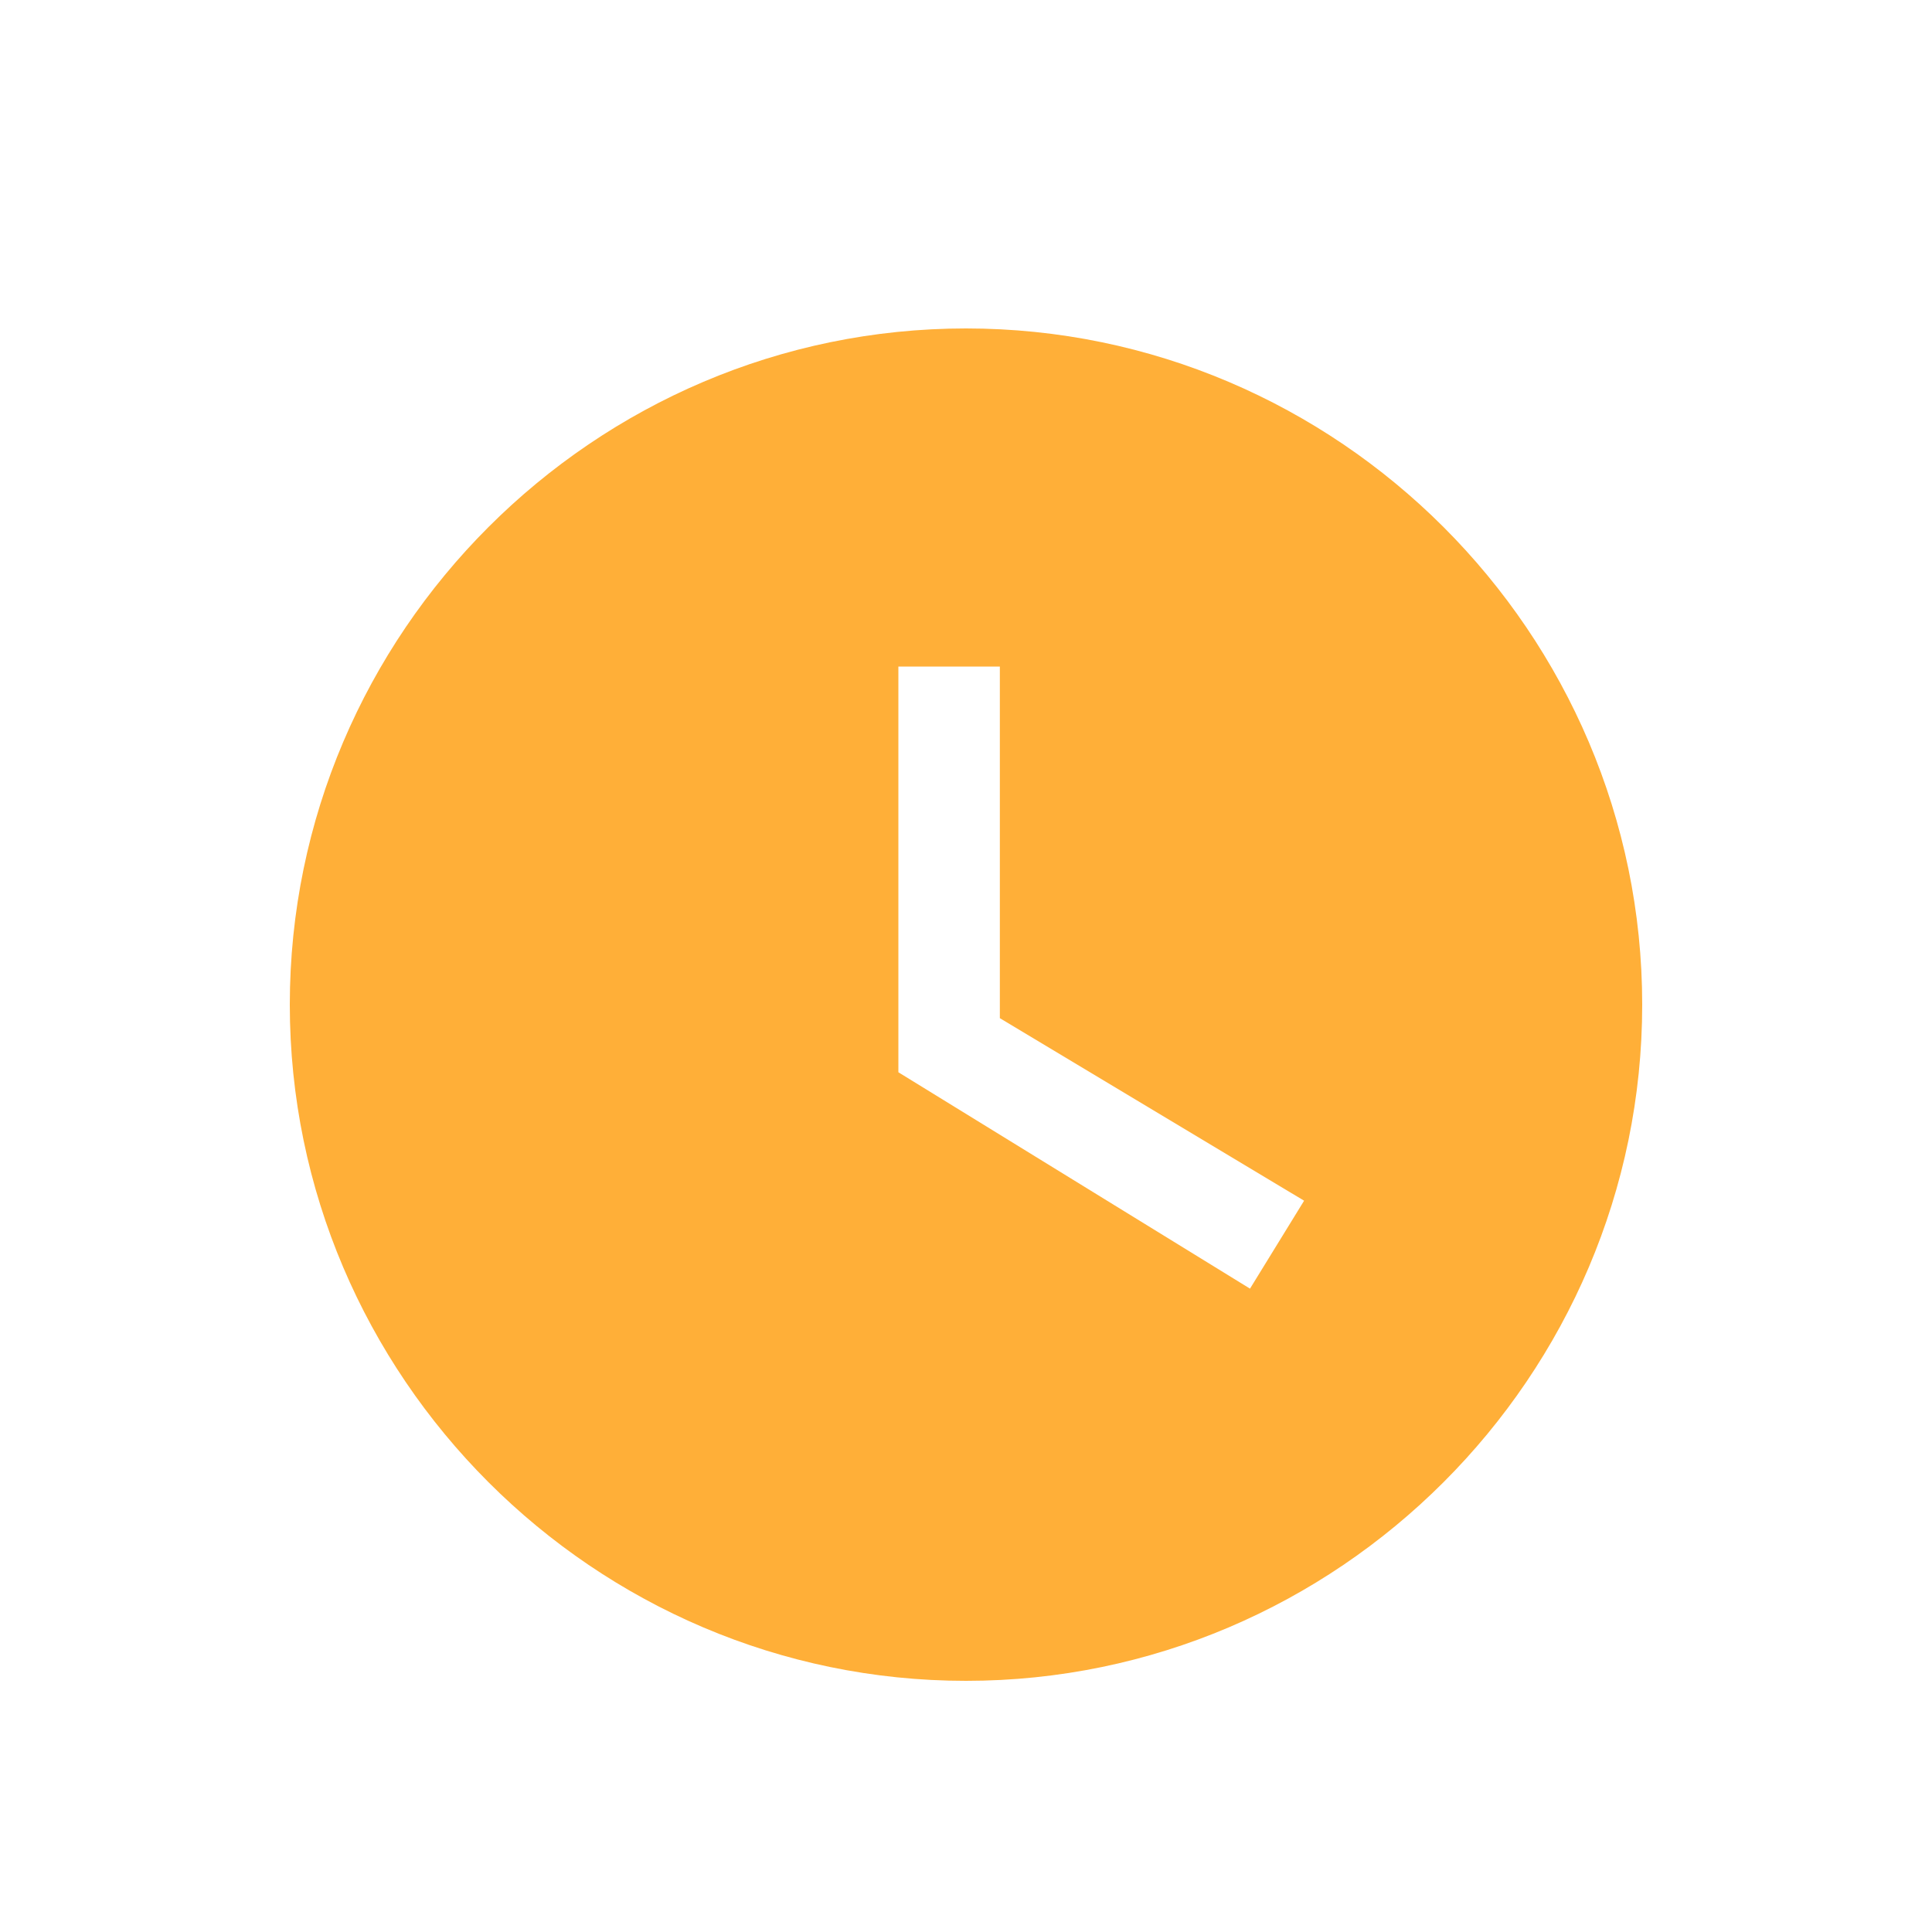
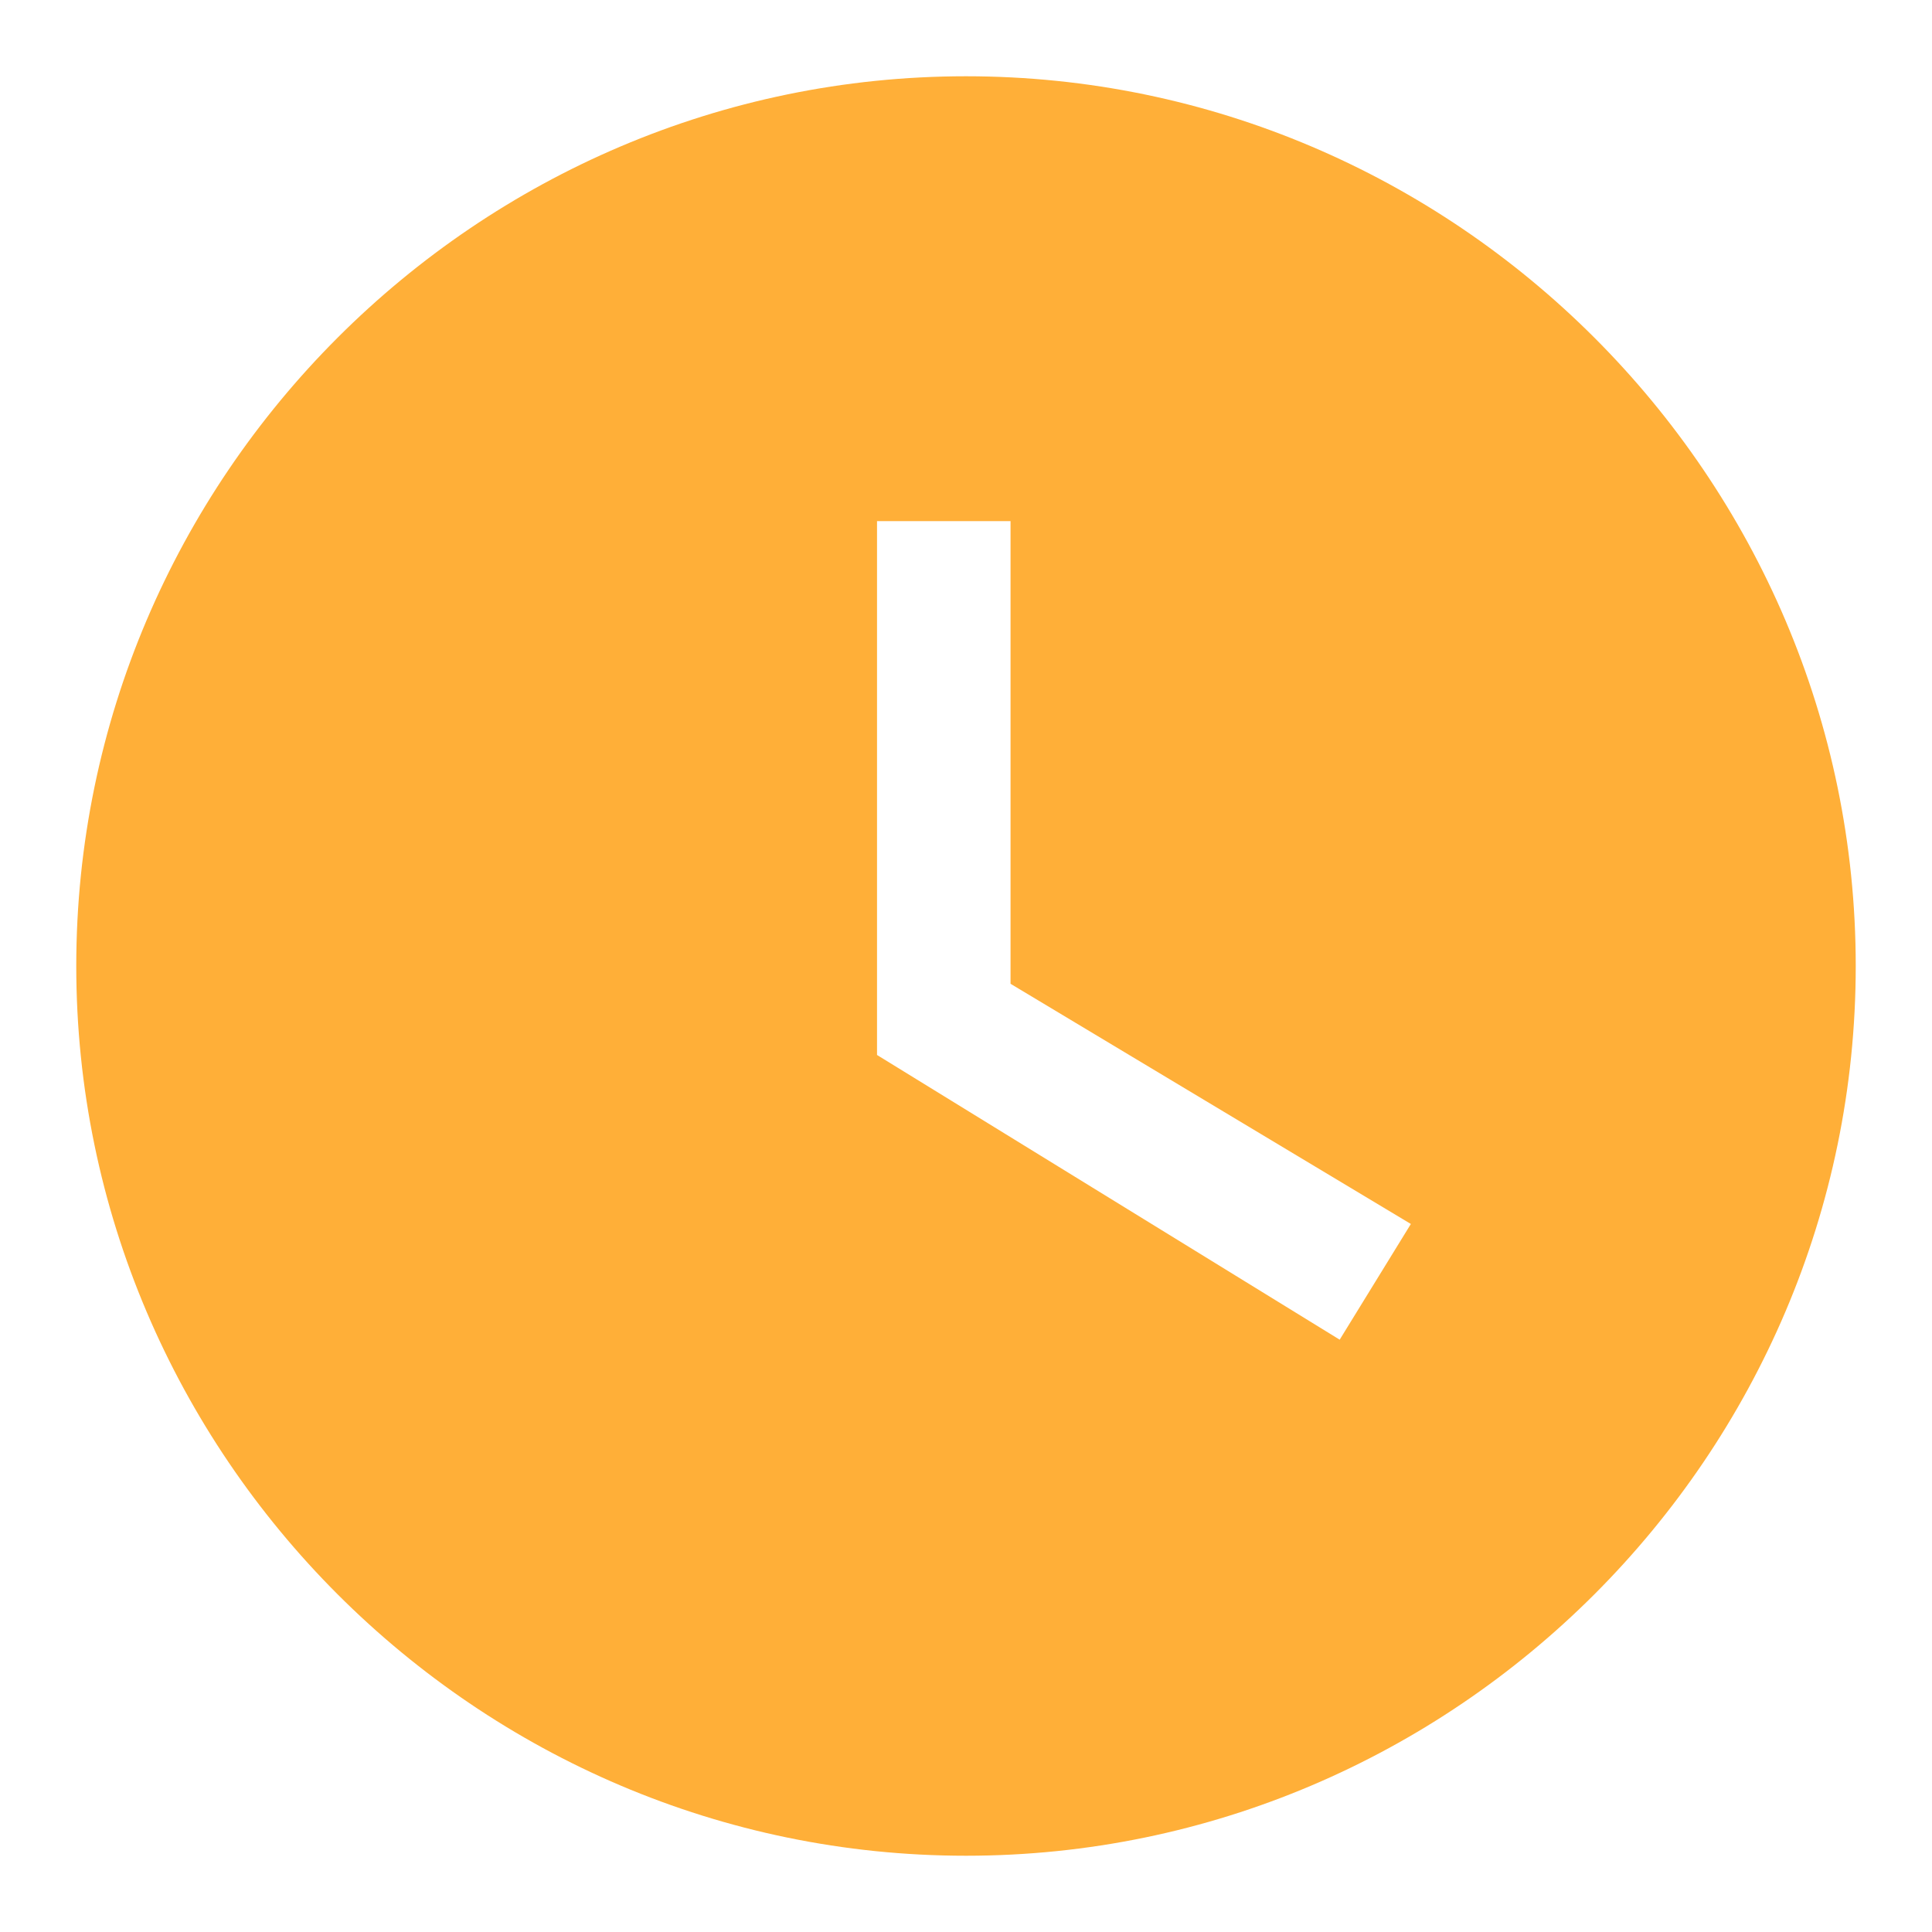
- <svg xmlns="http://www.w3.org/2000/svg" width="17.5" height="17.5" viewBox="0 0 25 24" fill="none">
-   <path d="M12.5 3.75C7.688 3.75 3.75 7.688 3.75 12.5C3.75 17.312 7.688 21.25 12.5 21.25C17.312 21.25 21.25 17.312 21.25 12.5C21.25 7.688 17.312 3.75 12.5 3.75ZM16.175 16.175L11.625 13.375V8.125H12.938V12.675L16.875 15.037L16.175 16.175Z" fill="#FFAF38" />
+ <svg xmlns="http://www.w3.org/2000/svg" width="19" height="19" viewBox="0 0 19 19" fill="none">
+   <path d="M9.5 0.75C4.688 0.75 0.75 4.688 0.75 9.5C0.75 14.312 4.688 18.25 9.5 18.25C14.312 18.25 18.25 14.312 18.25 9.5C18.25 4.688 14.312 0.75 9.5 0.75ZM13.175 13.175L8.625 10.375V5.125H9.938V9.675L13.875 12.037L13.175 13.175Z" fill="#FFAF38" />
</svg>
